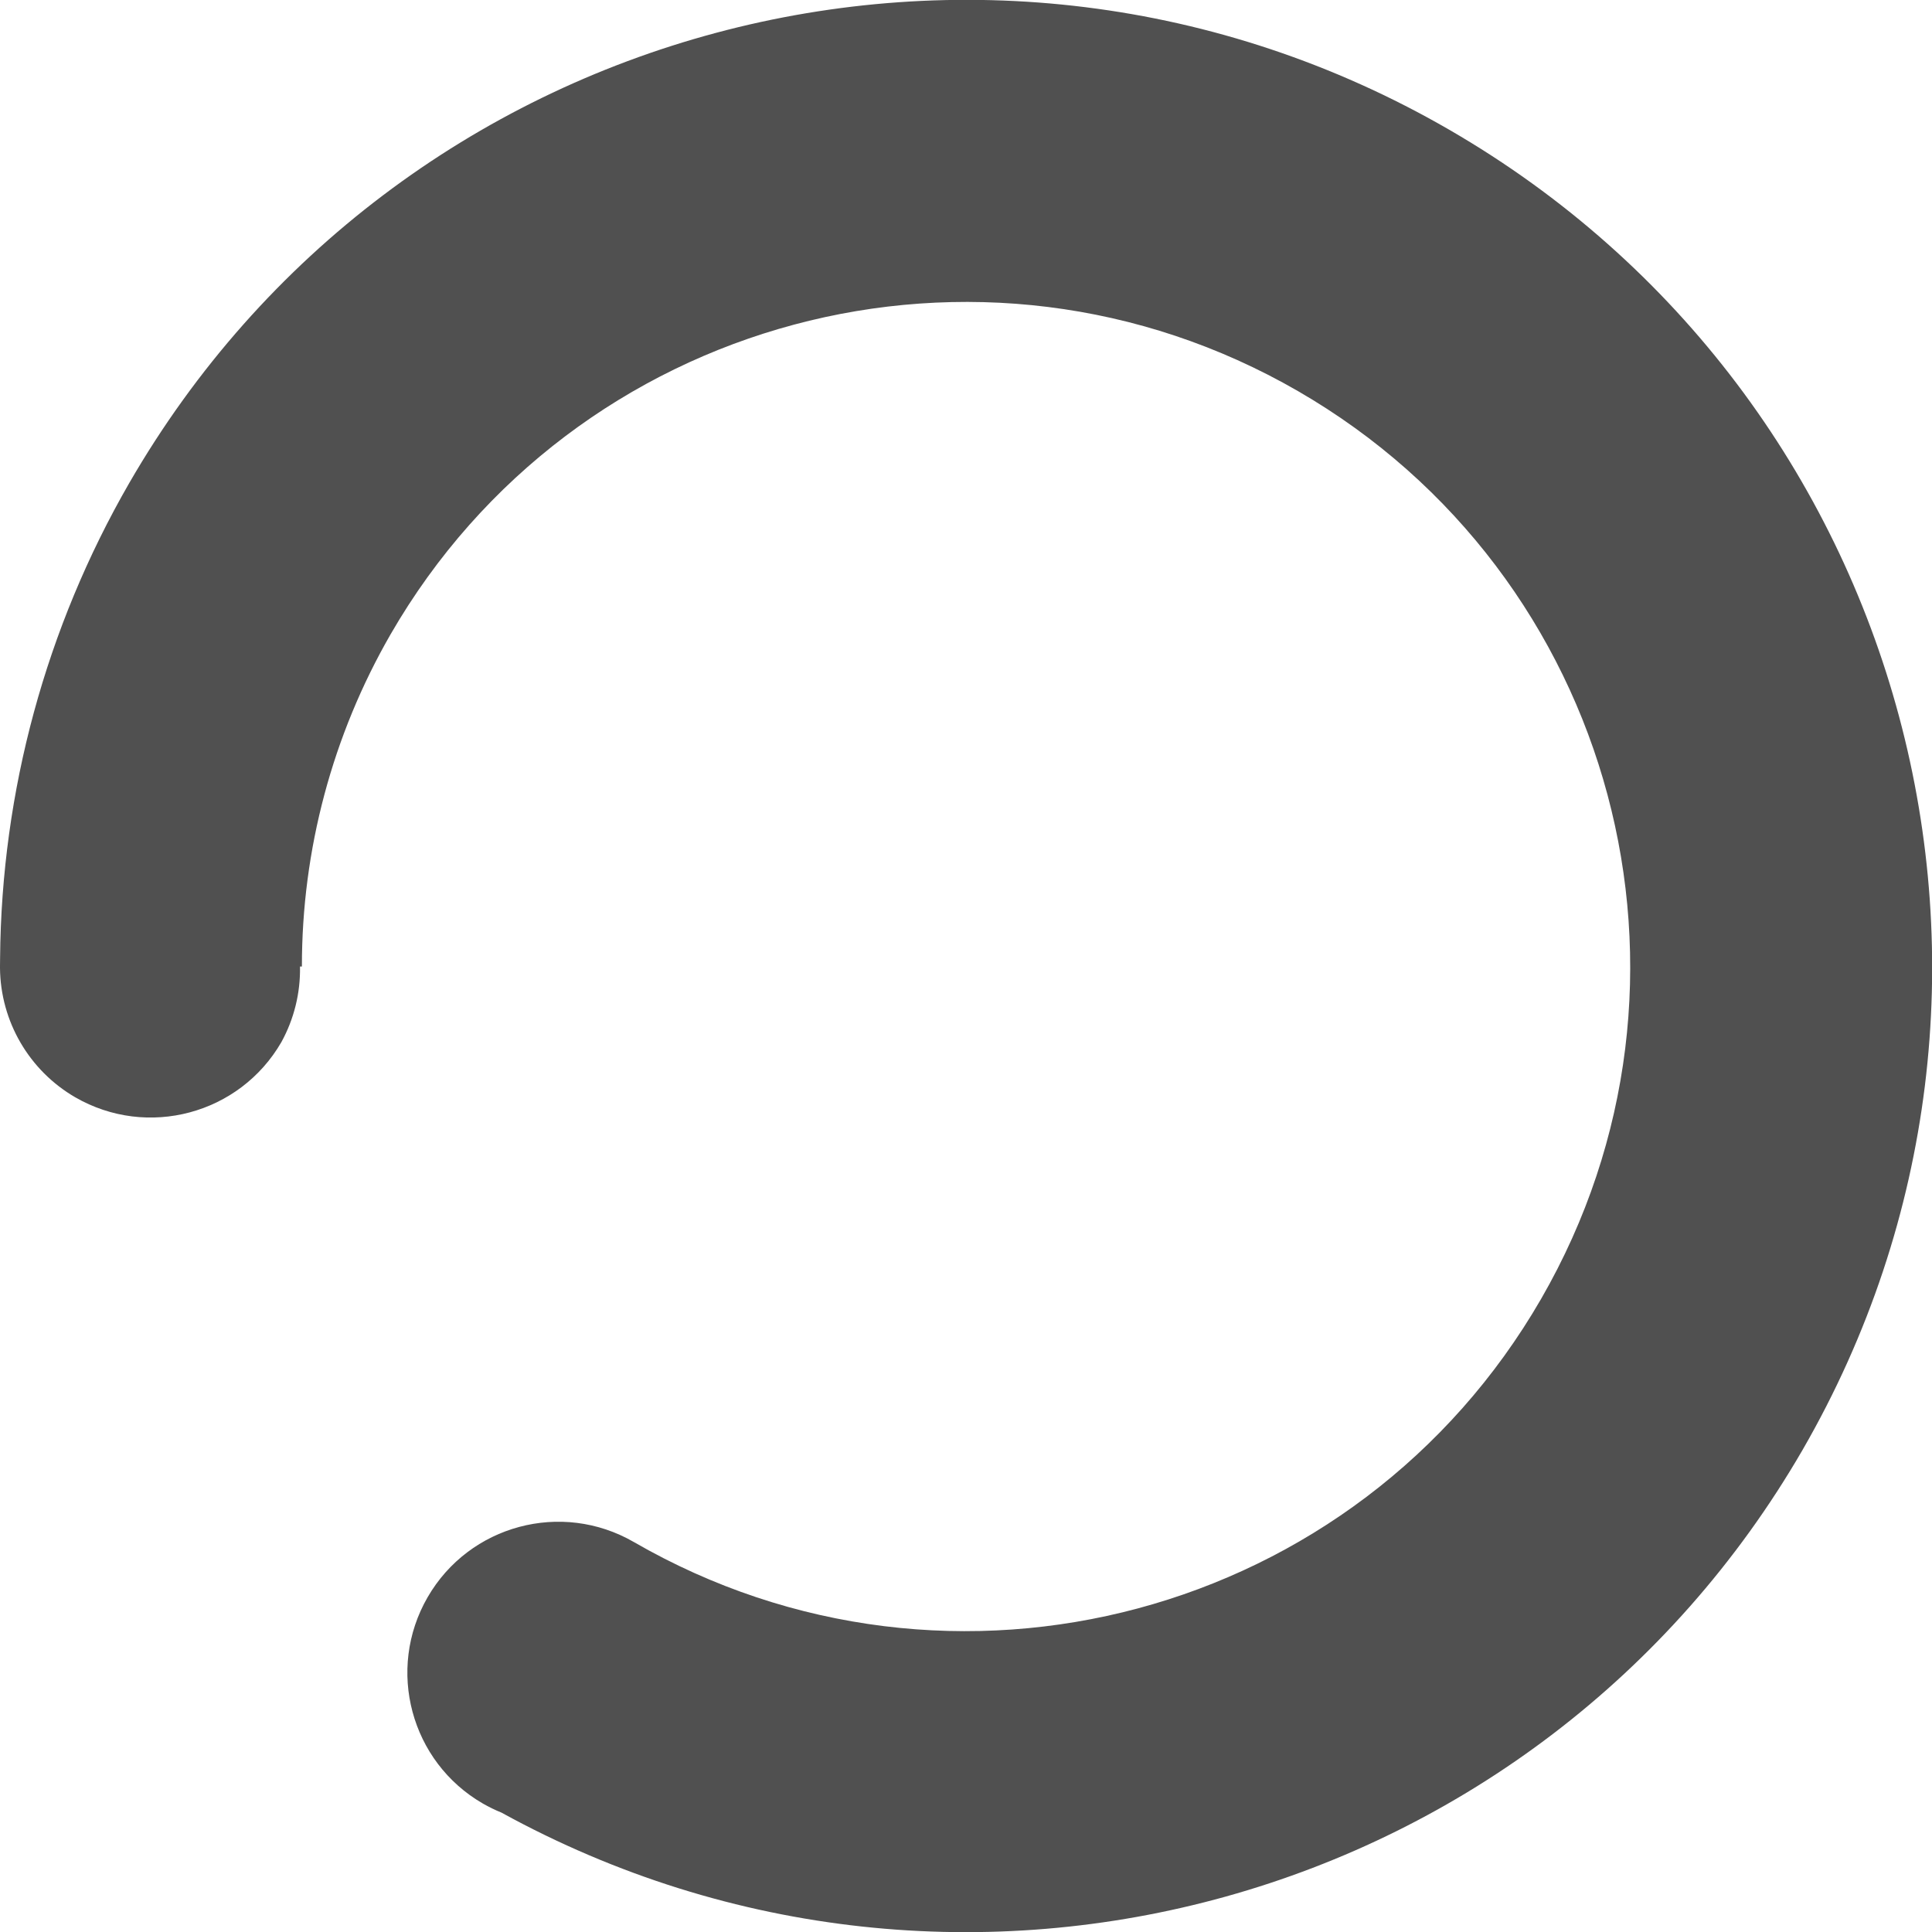
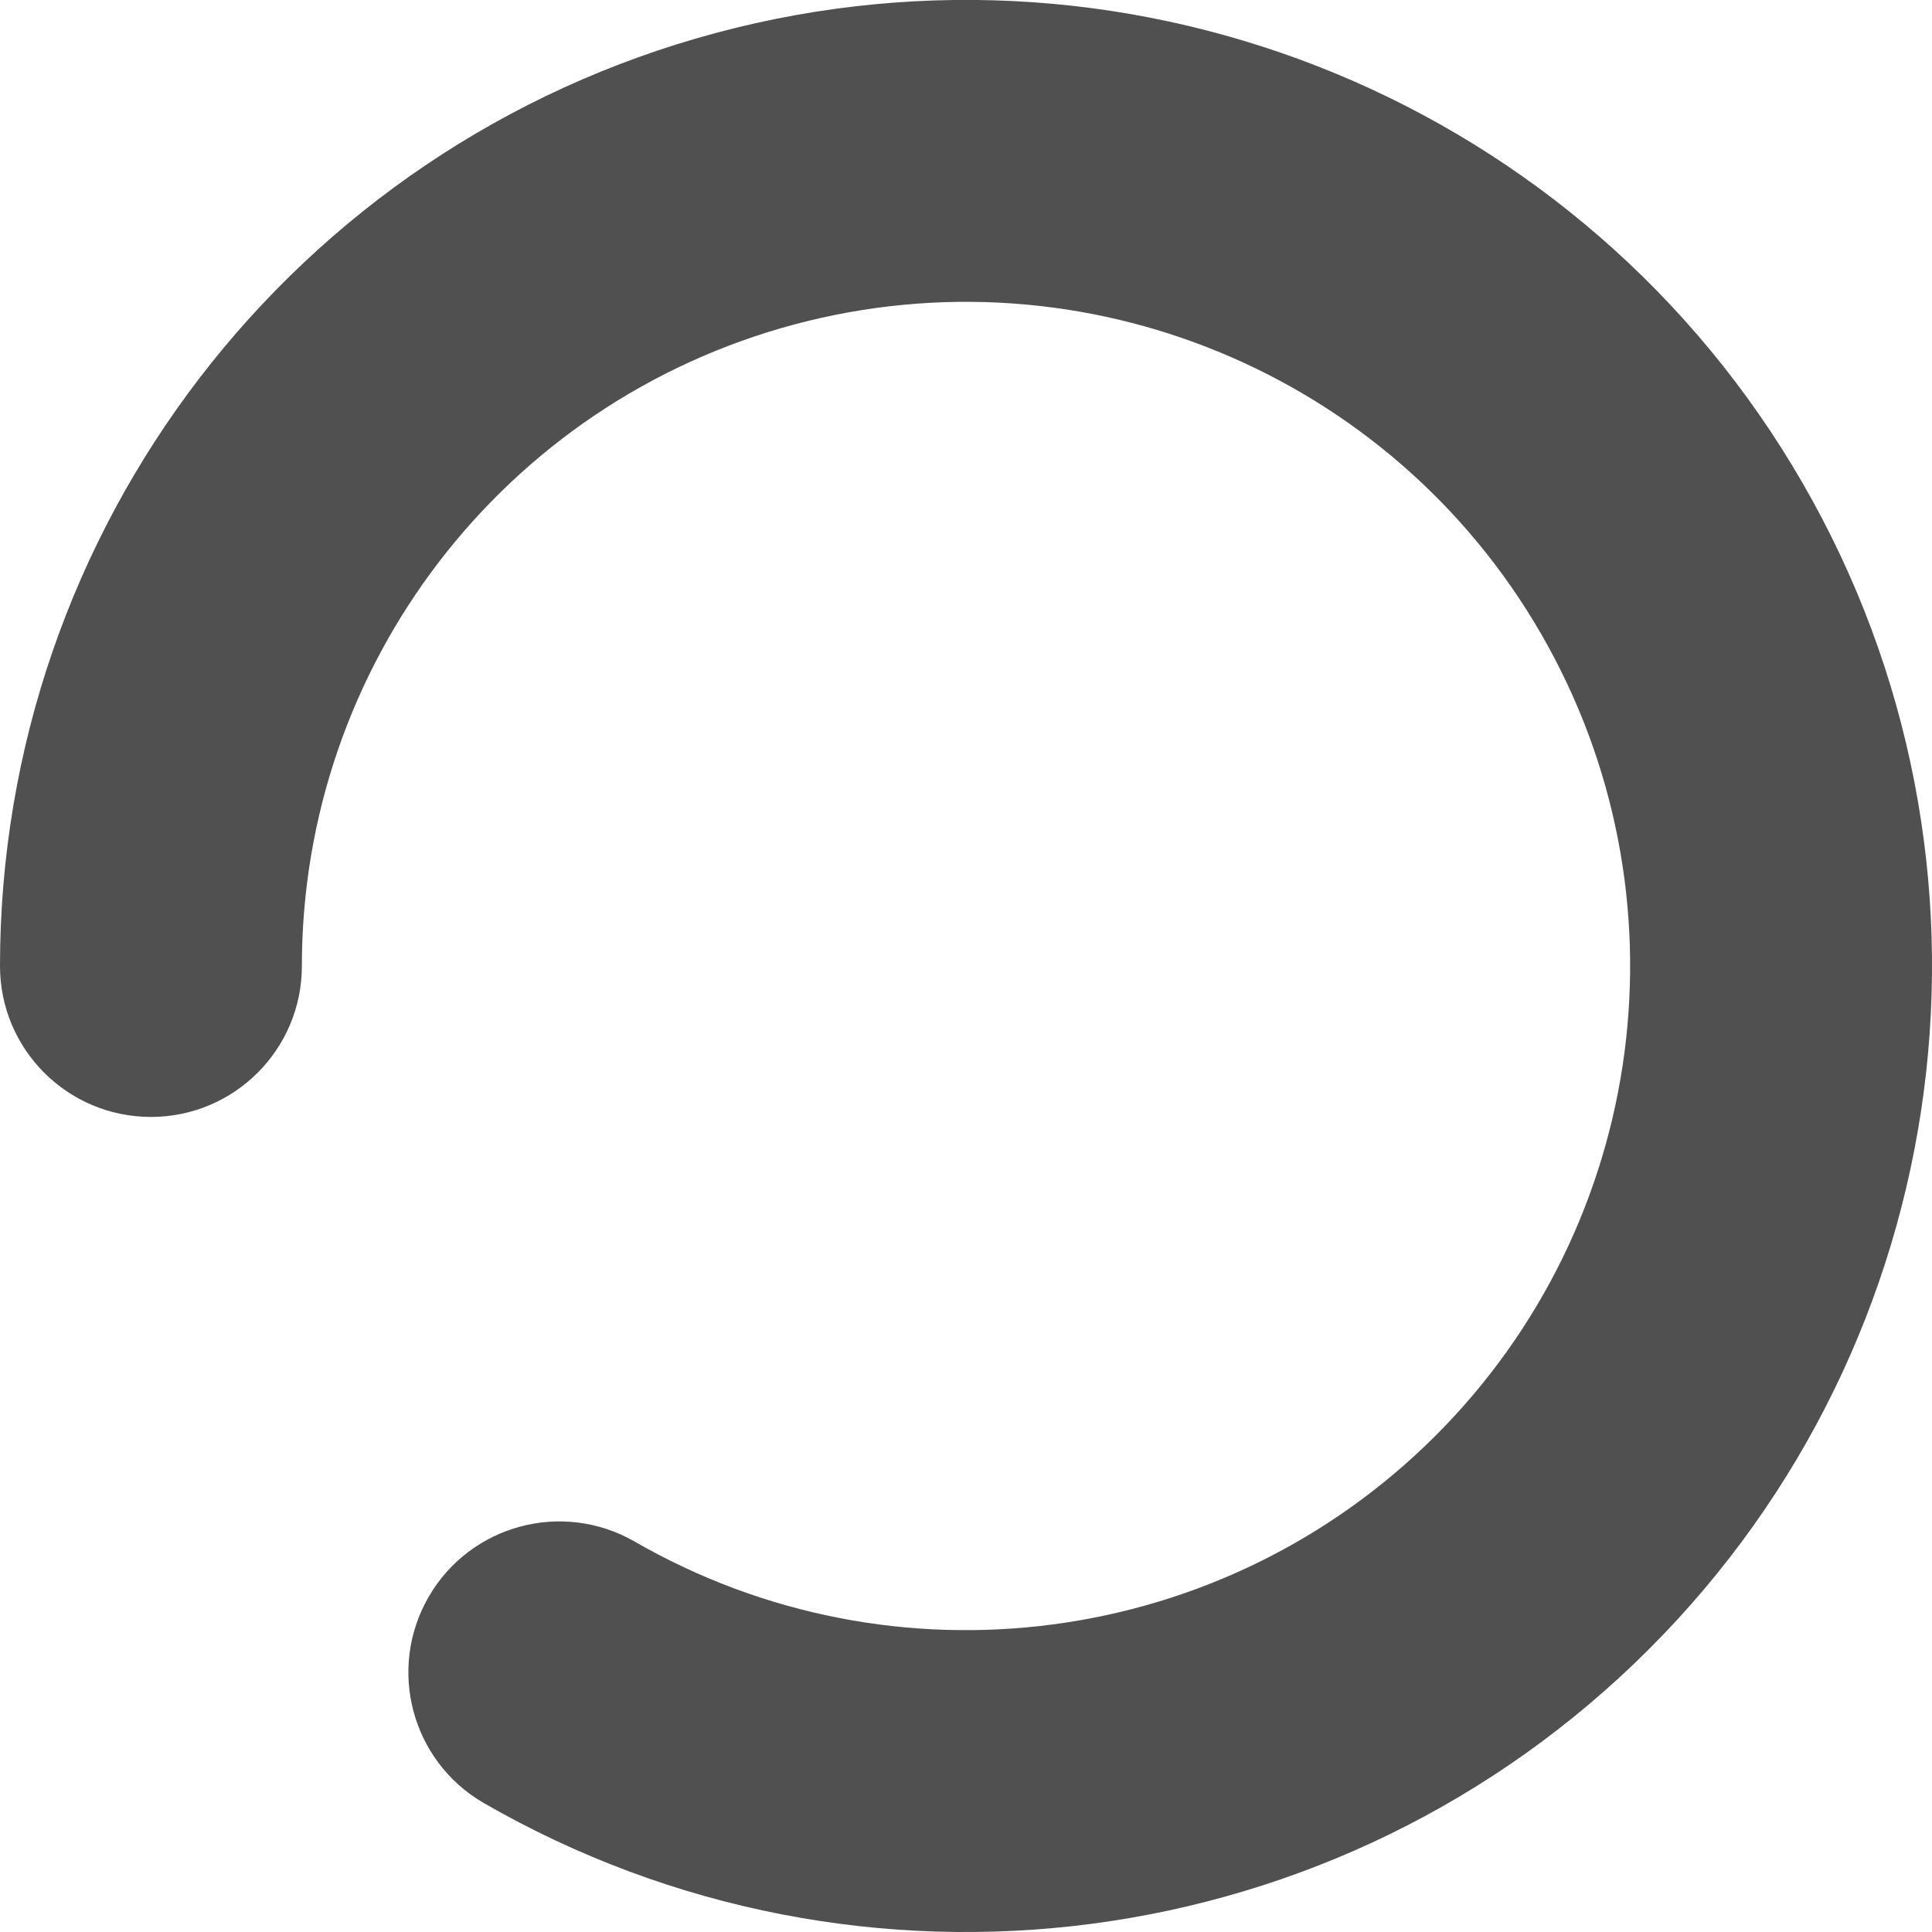
- <svg xmlns="http://www.w3.org/2000/svg" width="64" height="64" viewBox="28 -62 64 64" version="1.1" style="fill:none;stroke-linecap:round;stroke-linejoin:round" id="svg7">
-   <defs id="defs7" />
-   <g transform="scale(1,-1)" id="g7">
-     <path id="path12" style="fill:#505050;fill-opacity:1;stroke:none;stroke-width:0.25;stroke-dasharray:none" d="M 43.996,2.255 A 5.001,5.003 8.896 0 1 44.61,1.956 32.004,32.018 8.897 0 1 87.713,13.971 32.004,32.018 8.897 0 1 75.996,57.709 32.004,32.018 8.897 0 1 32.278,45.993 32.004,32.018 8.897 0 1 28.003,30.266 32.004,32.018 8.897 0 1 28,29.984 32.004,32.018 8.897 0 1 28,29.936 a 5.001,5.003 8.896 0 1 2.492,-4.285 5.001,5.003 8.896 0 1 6.831,1.831 5.001,5.003 8.896 0 1 0.615,2.501 l 0.063,-2.82e-4 A 22.003,22.013 8.897 0 0 40.94,40.99 22.003,22.013 8.897 0 0 70.996,49.045 22.003,22.013 8.897 0 0 79.052,18.974 22.003,22.013 8.897 0 0 48.996,10.919 5.001,5.003 8.896 0 1 42.165,9.089 5.001,5.003 8.896 0 1 43.996,2.255 Z M 45.399,1.715 a 5.001,5.003 8.896 0 1 0.13,-0.025 5.001,5.003 8.896 0 0 -0.13,0.025 z m 1.557,-0.101 a 5.001,5.003 8.896 0 1 0.101,0.007 5.001,5.003 8.896 0 0 -0.101,-0.007 z m 1.537,0.392 a 5.001,5.003 8.896 0 1 0.091,0.044 5.001,5.003 8.896 0 0 -0.091,-0.044 z m 1.289,0.823 a 5.001,5.003 8.896 0 1 0.1,0.087 5.001,5.003 8.896 0 0 -0.1,-0.087 z m 1.584,2.659 a 5.001,5.003 8.896 0 1 0.025,0.13 5.001,5.003 8.896 0 0 -0.025,-0.13 z m 0.1,1.558 a 5.001,5.003 8.896 0 1 -0.007,0.101 5.001,5.003 8.896 0 0 0.007,-0.101 z M 51.074,8.584 a 5.001,5.003 8.896 0 1 -0.044,0.091 5.001,5.003 8.896 0 0 0.044,-0.091 z m -0.823,1.29 a 5.001,5.003 8.896 0 1 -0.087,0.1 5.001,5.003 8.896 0 0 0.087,-0.1 z M 29.607,33.655 a 5.001,5.003 8.896 0 0 0.1,0.087 5.001,5.003 8.896 0 1 -0.1,-0.087 z m 1.298,0.866 a 5.001,5.003 8.896 0 0 0.091,0.044 5.001,5.003 8.896 0 1 -0.091,-0.044 z m 6.756,-2.892 a 5.001,5.003 8.896 0 1 -0.032,0.097 5.001,5.003 8.896 0 0 0.032,-0.097 z m -5.23,3.321 a 5.001,5.003 8.896 0 0 0.101,0.007 5.001,5.003 8.896 0 1 -0.101,-0.007 z m 4.392,-1.797 a 5.001,5.003 8.896 0 1 -0.064,0.073 5.001,5.003 8.896 0 0 0.064,-0.073 z m -2.864,1.729 a 5.001,5.003 8.896 0 0 0.13,-0.025 5.001,5.003 8.896 0 1 -0.13,0.025 z" />
-   </g>
+ <svg xmlns="http://www.w3.org/2000/svg" width="64" height="64" viewBox="28 -62 64 64" version="1.1" style="fill:none;stroke-linecap:round;stroke-linejoin:round" id="svg8">
+   <defs id="defs8" />
+   <path d="m 28,-30 a 5,5 0 0 0 10,0 22,22 0 1 1 11,19.053 5,5 0 0 0 -5,8.66 A 32,32 0 1 0 28,-30 Z" style="fill:#505050;stroke:none;stroke-width:0.25" id="path9" />
</svg>
